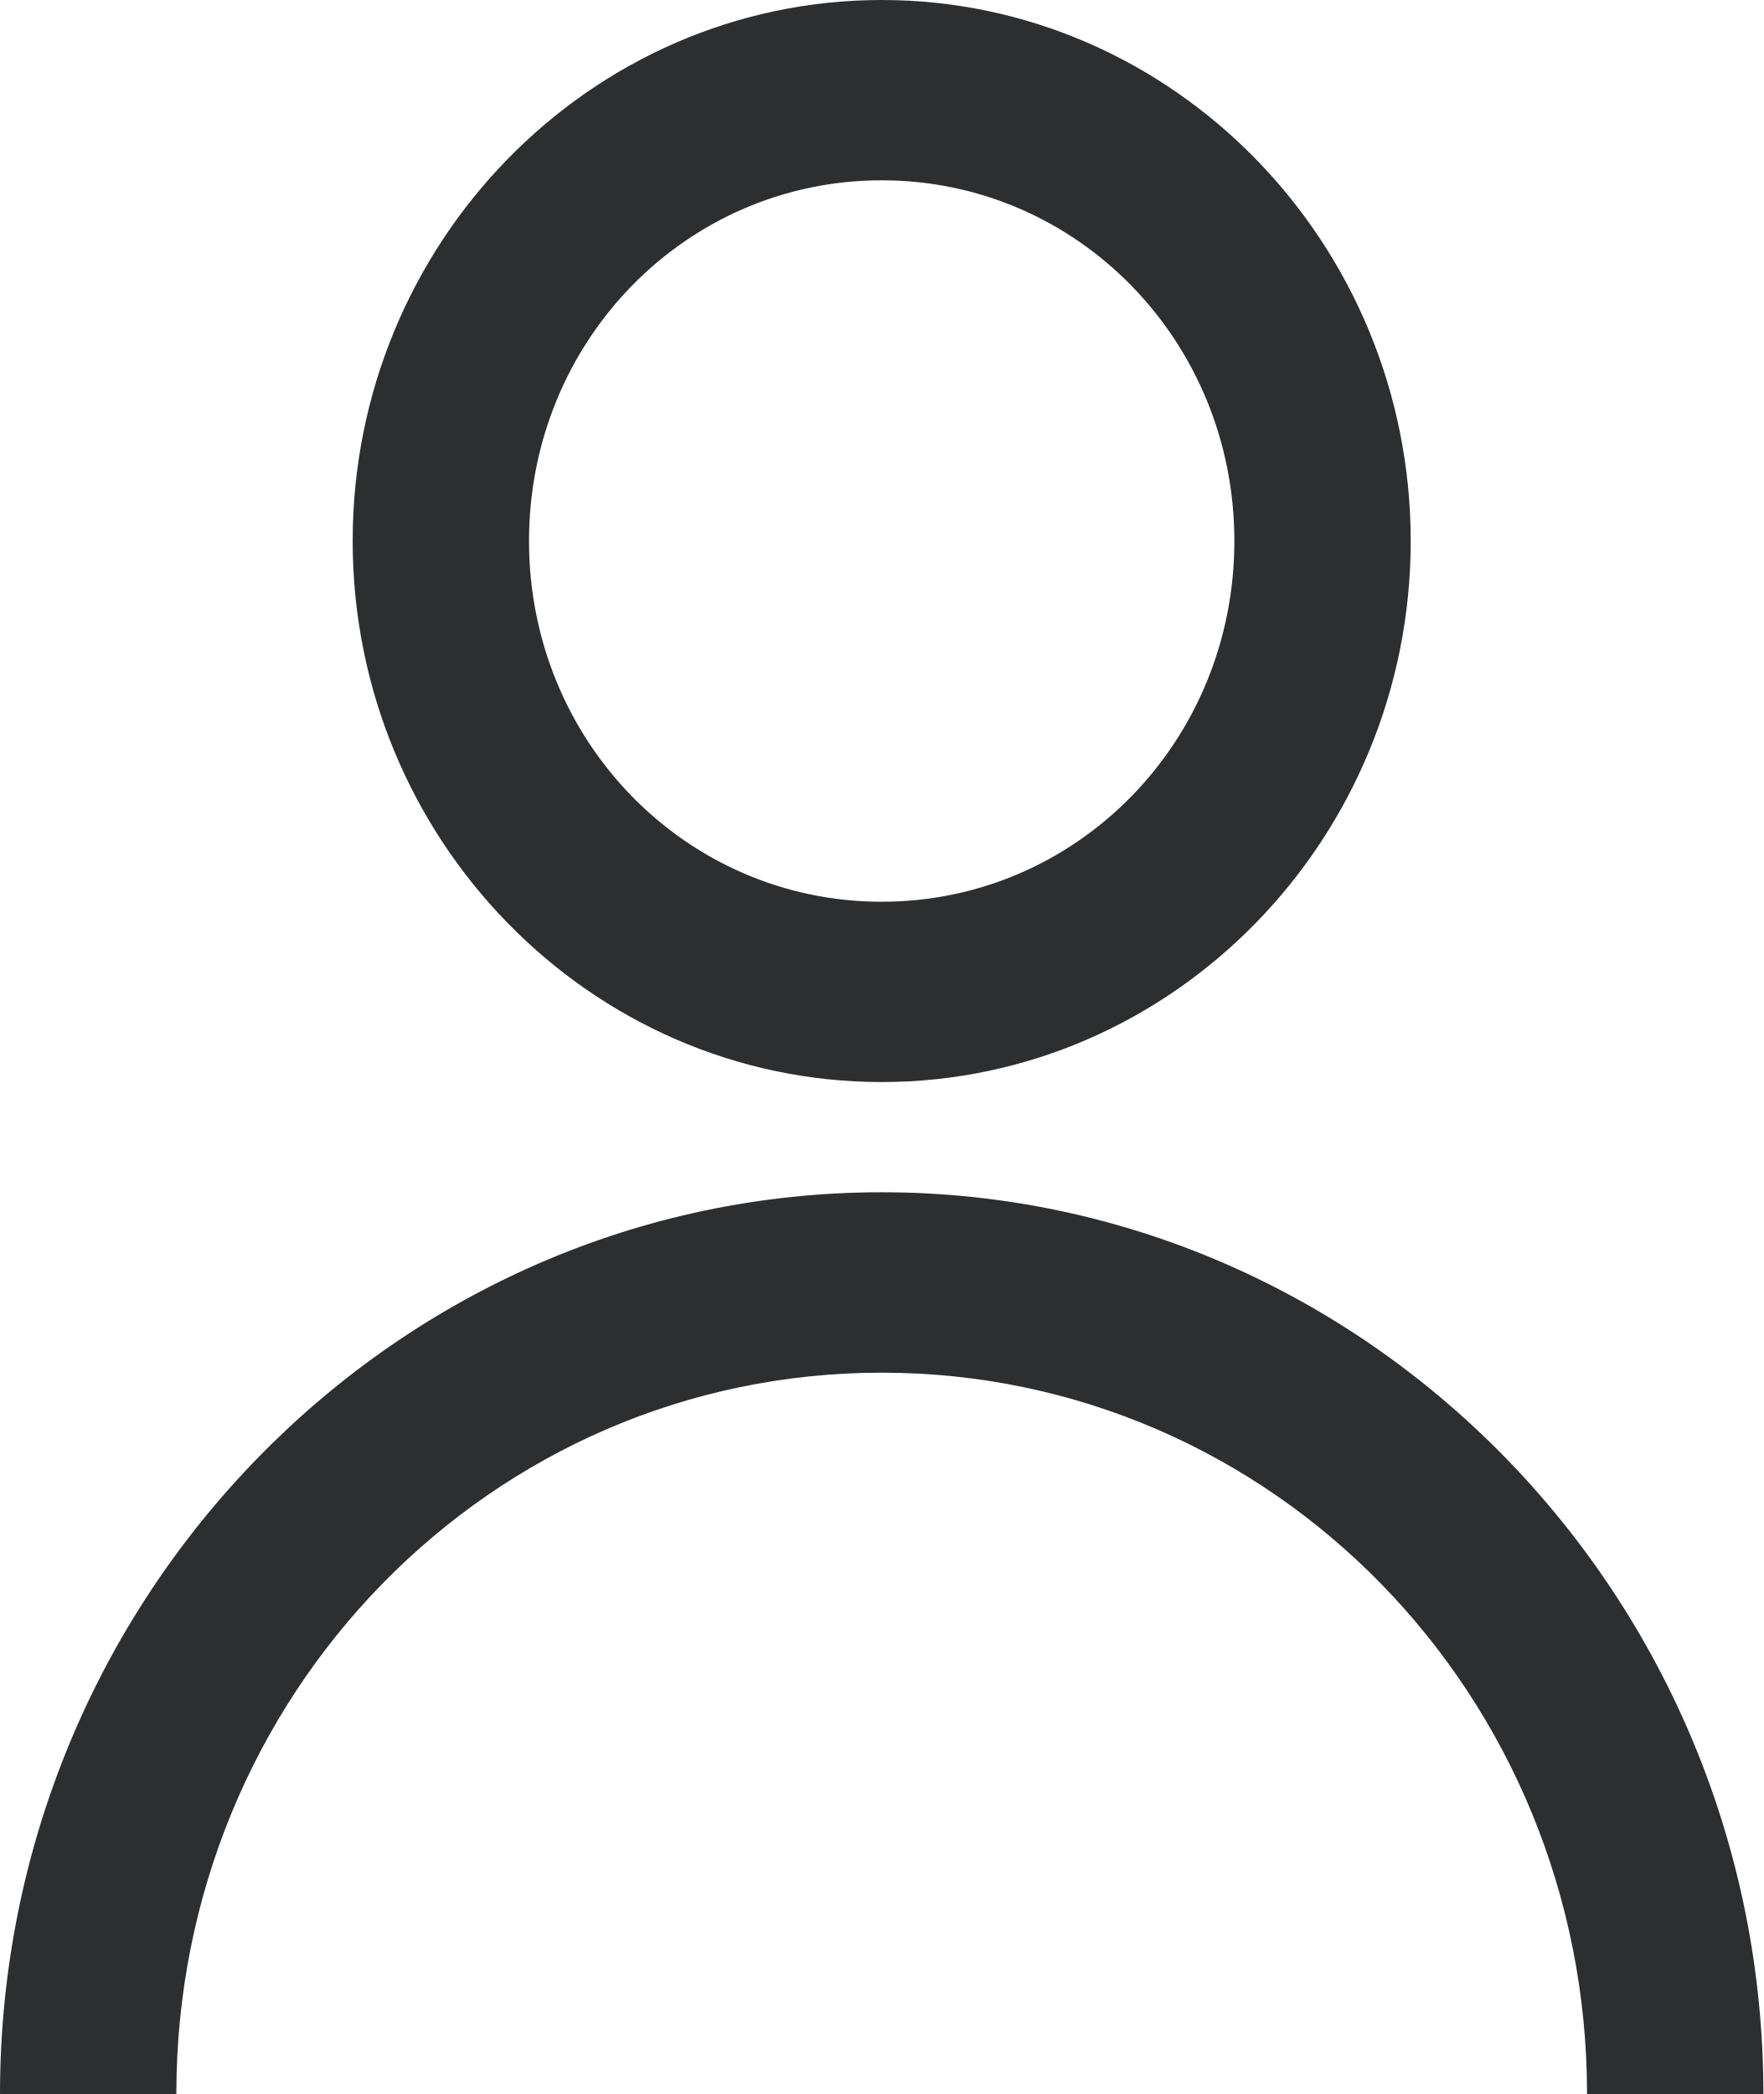
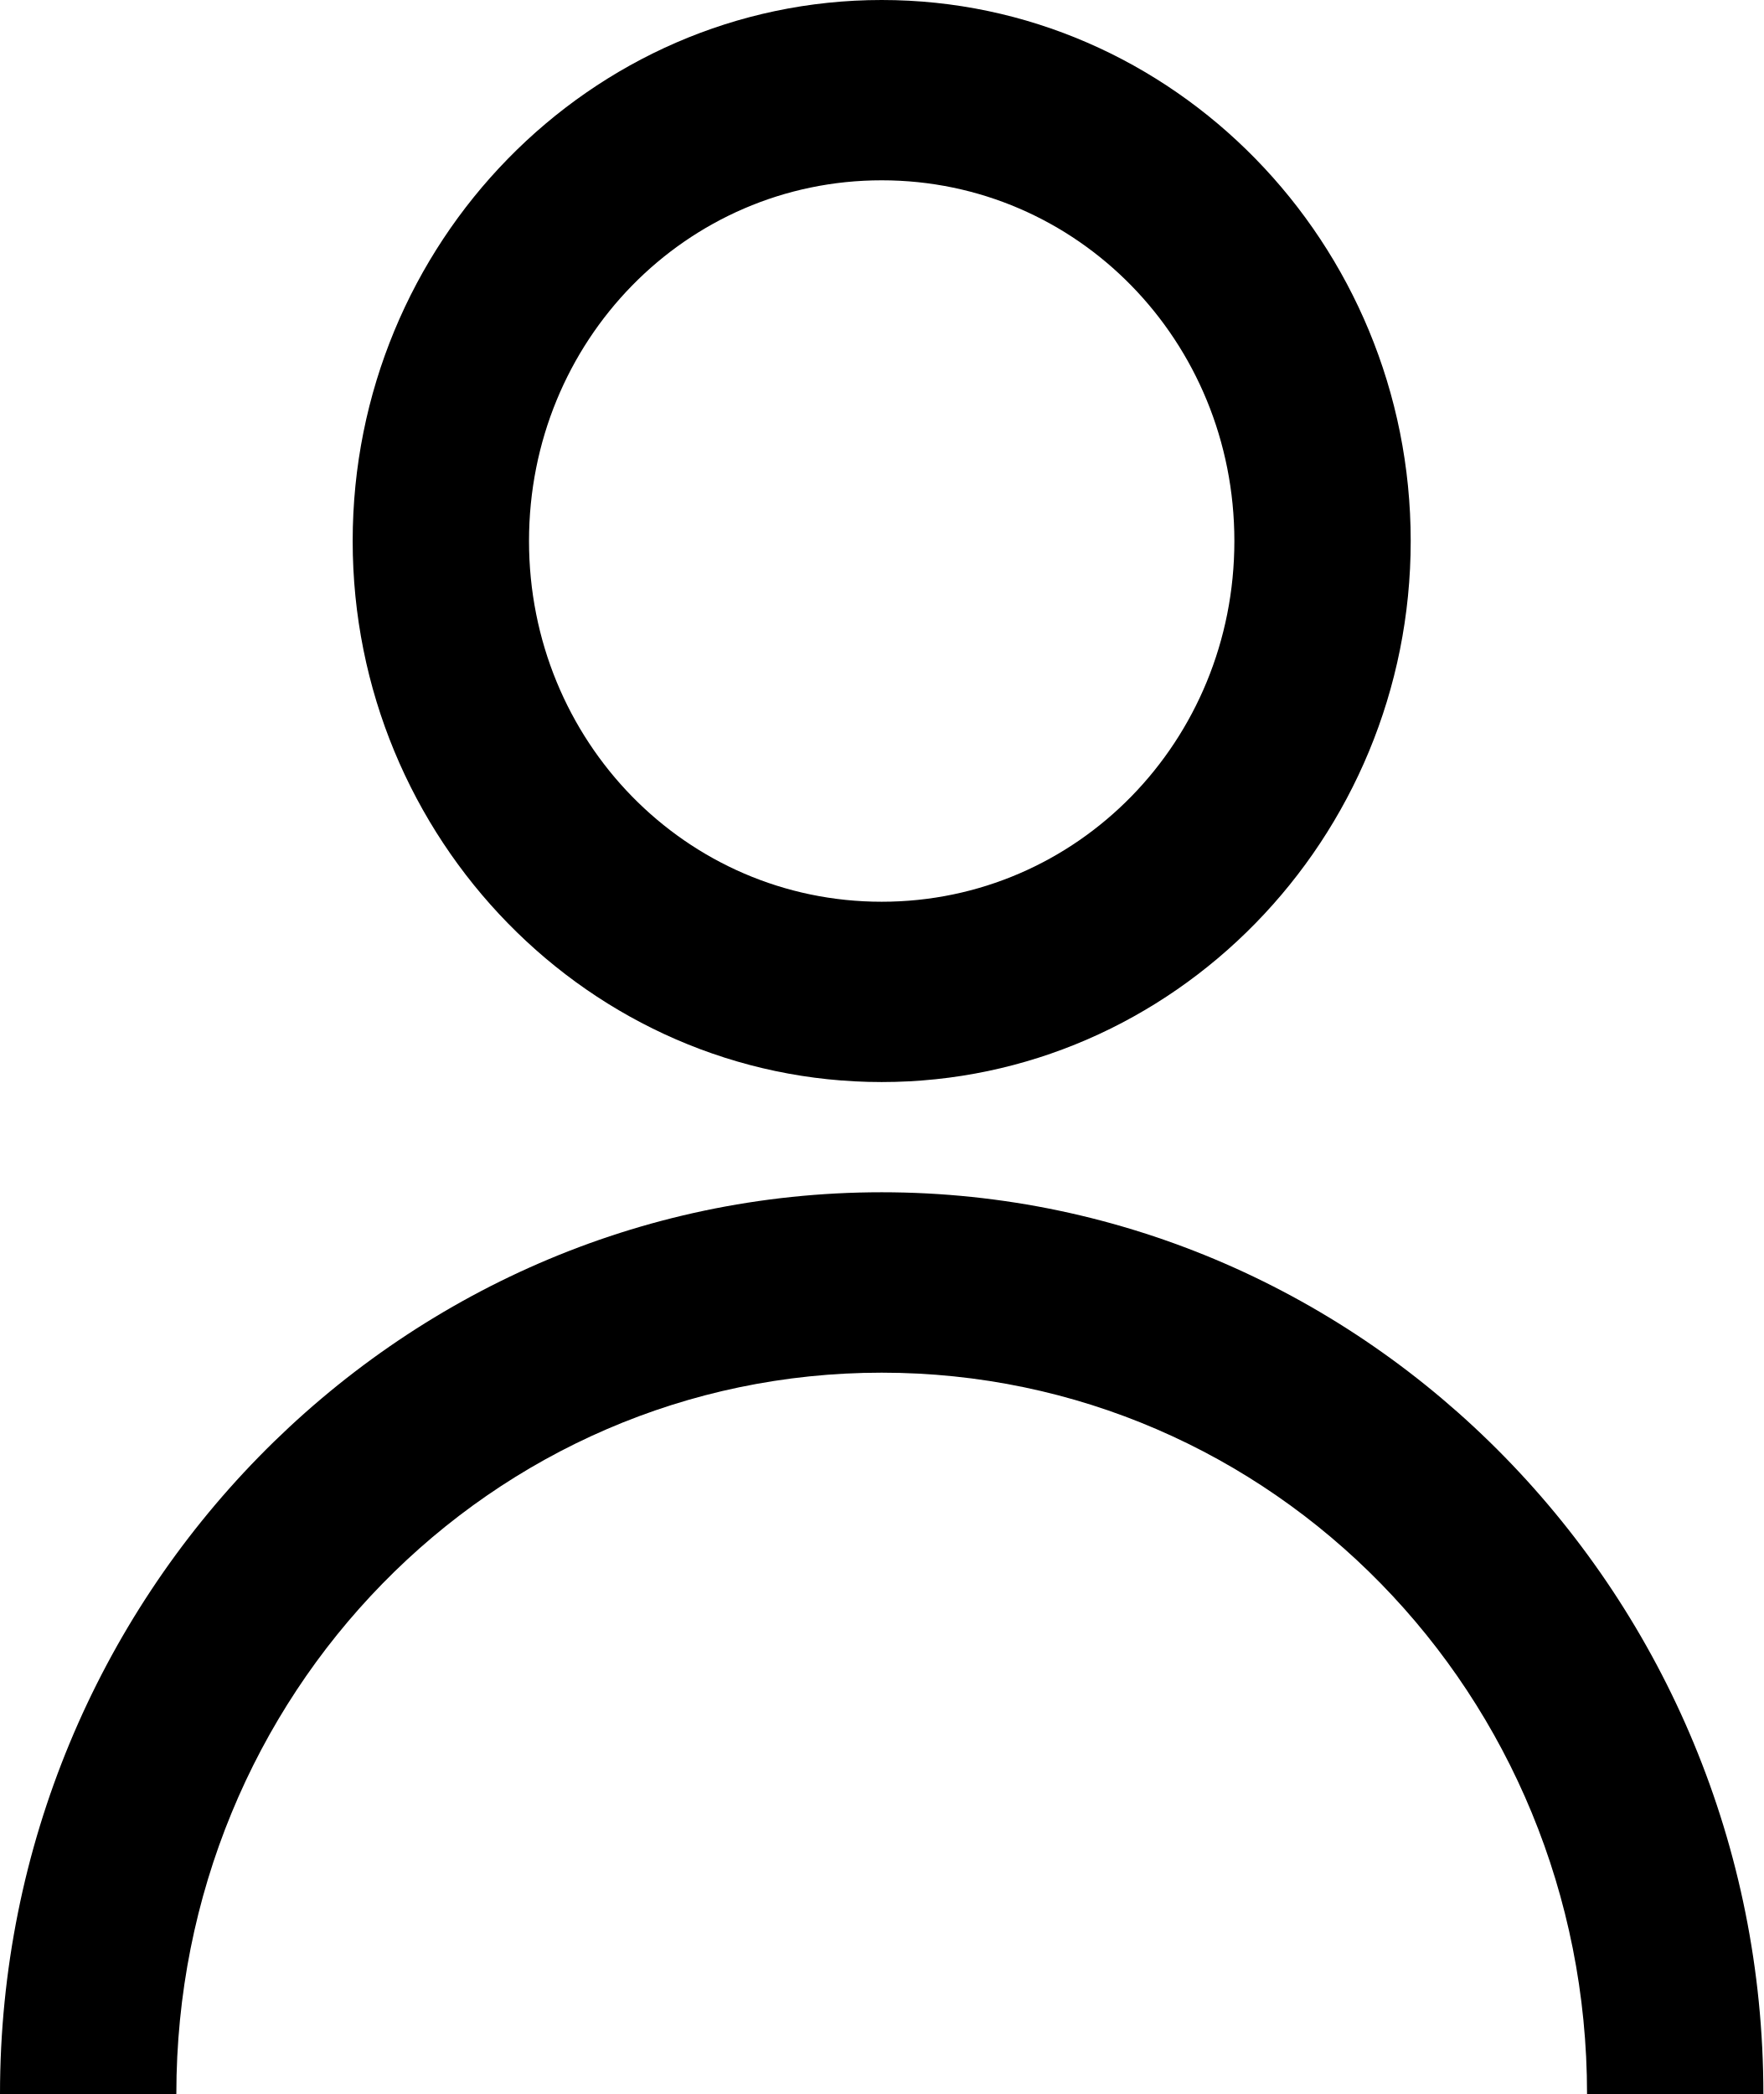
<svg xmlns="http://www.w3.org/2000/svg" width="16px" height="19px" viewBox="0 0 16 19" version="1.1">
  <g id="TPP-Dashboard" stroke="none" stroke-width="1" fill="none" fill-rule="evenodd">
-     <g id="Upload-File-YAML" transform="translate(-41, -183)" fill="#2C2E2F" fill-rule="nonzero">
+     <g id="Upload-File-YAML" transform="translate(-41, -183)" fill="currentColor" fill-rule="nonzero">
      <g id="icons8-user" transform="translate(41, 183)">
        <path d="M8,0 C5.356,0 3.2,2.205 3.2,4.909 C3.2,7.613 5.356,9.818 8,9.818 C10.644,9.818 12.8,7.613 12.8,4.909 C12.8,2.205 10.644,0 8,0 Z M8,10.818 C3.594,10.818 0,14.494 0,19 L1.6,19 C1.6,15.376 4.456,12.455 8,12.455 C11.544,12.455 14.4,15.376 14.4,19 L16,19 C16,14.494 12.406,10.818 8,10.818 Z M8,1.636 C9.775,1.636 11.2,3.094 11.2,4.909 C11.2,6.724 9.775,8.182 8,8.182 C6.225,8.182 4.8,6.724 4.8,4.909 C4.8,3.094 6.225,1.636 8,1.636 Z" id="Shape" />
      </g>
    </g>
  </g>
</svg>
